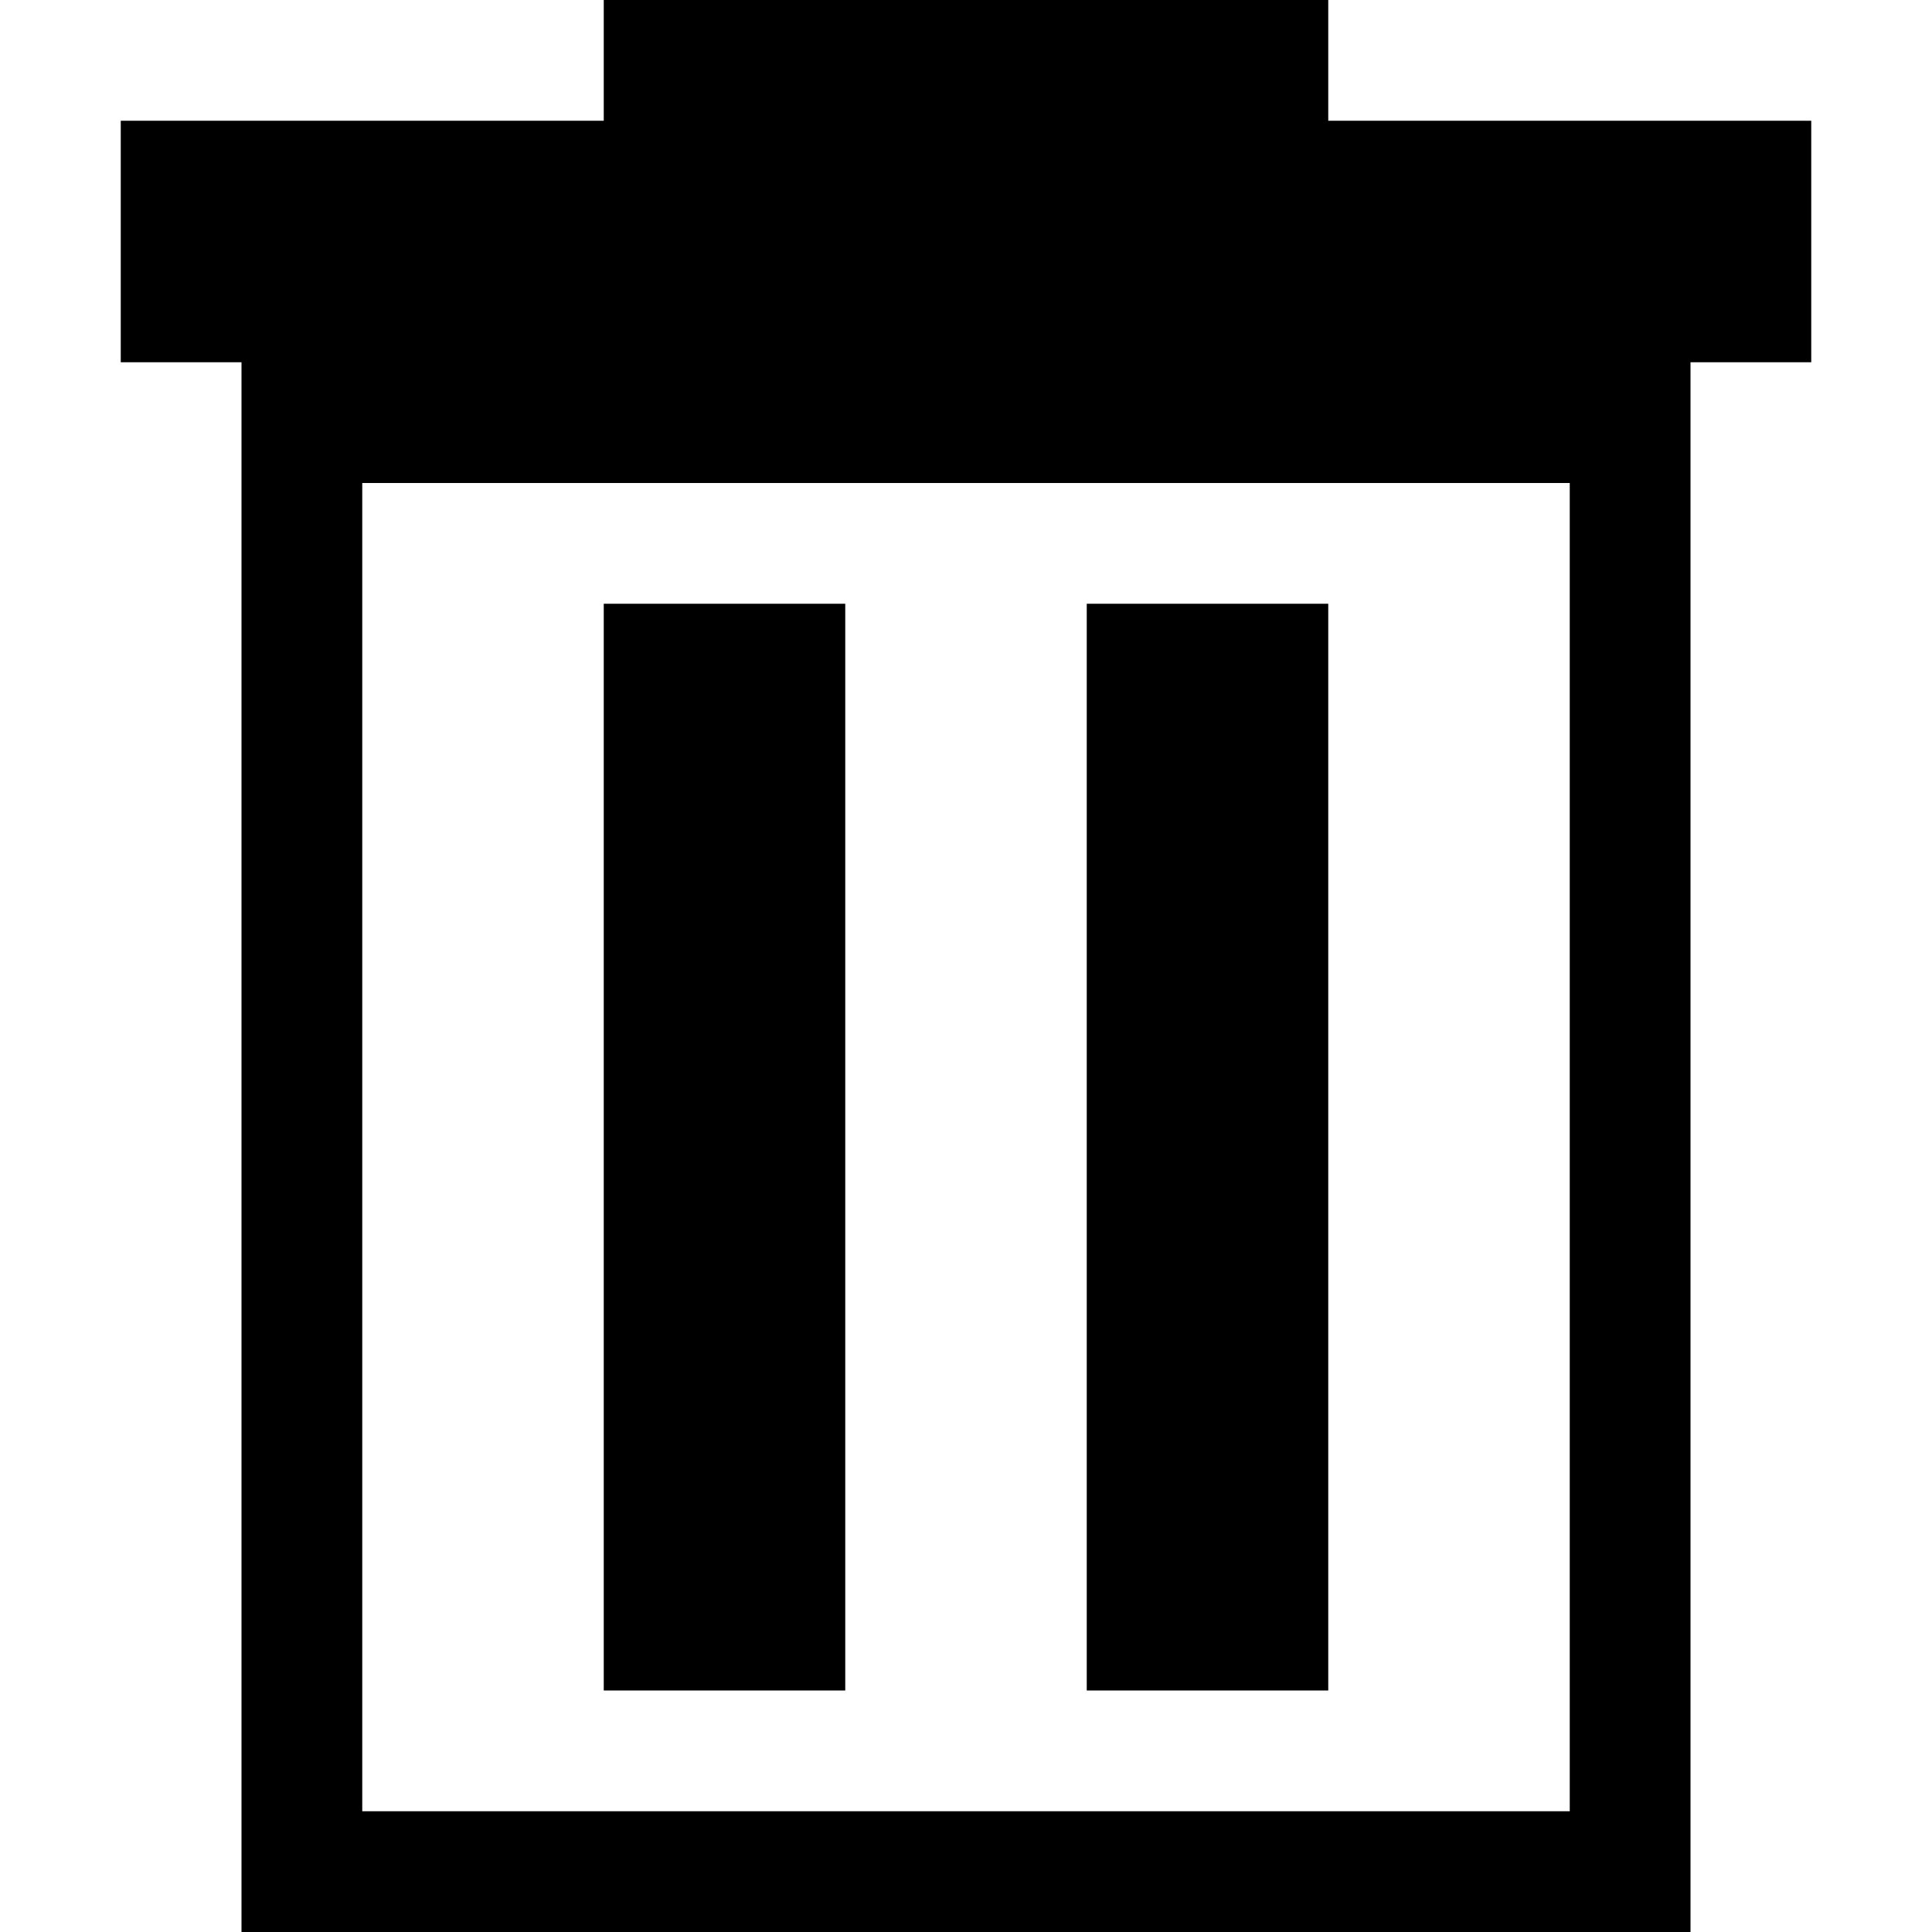
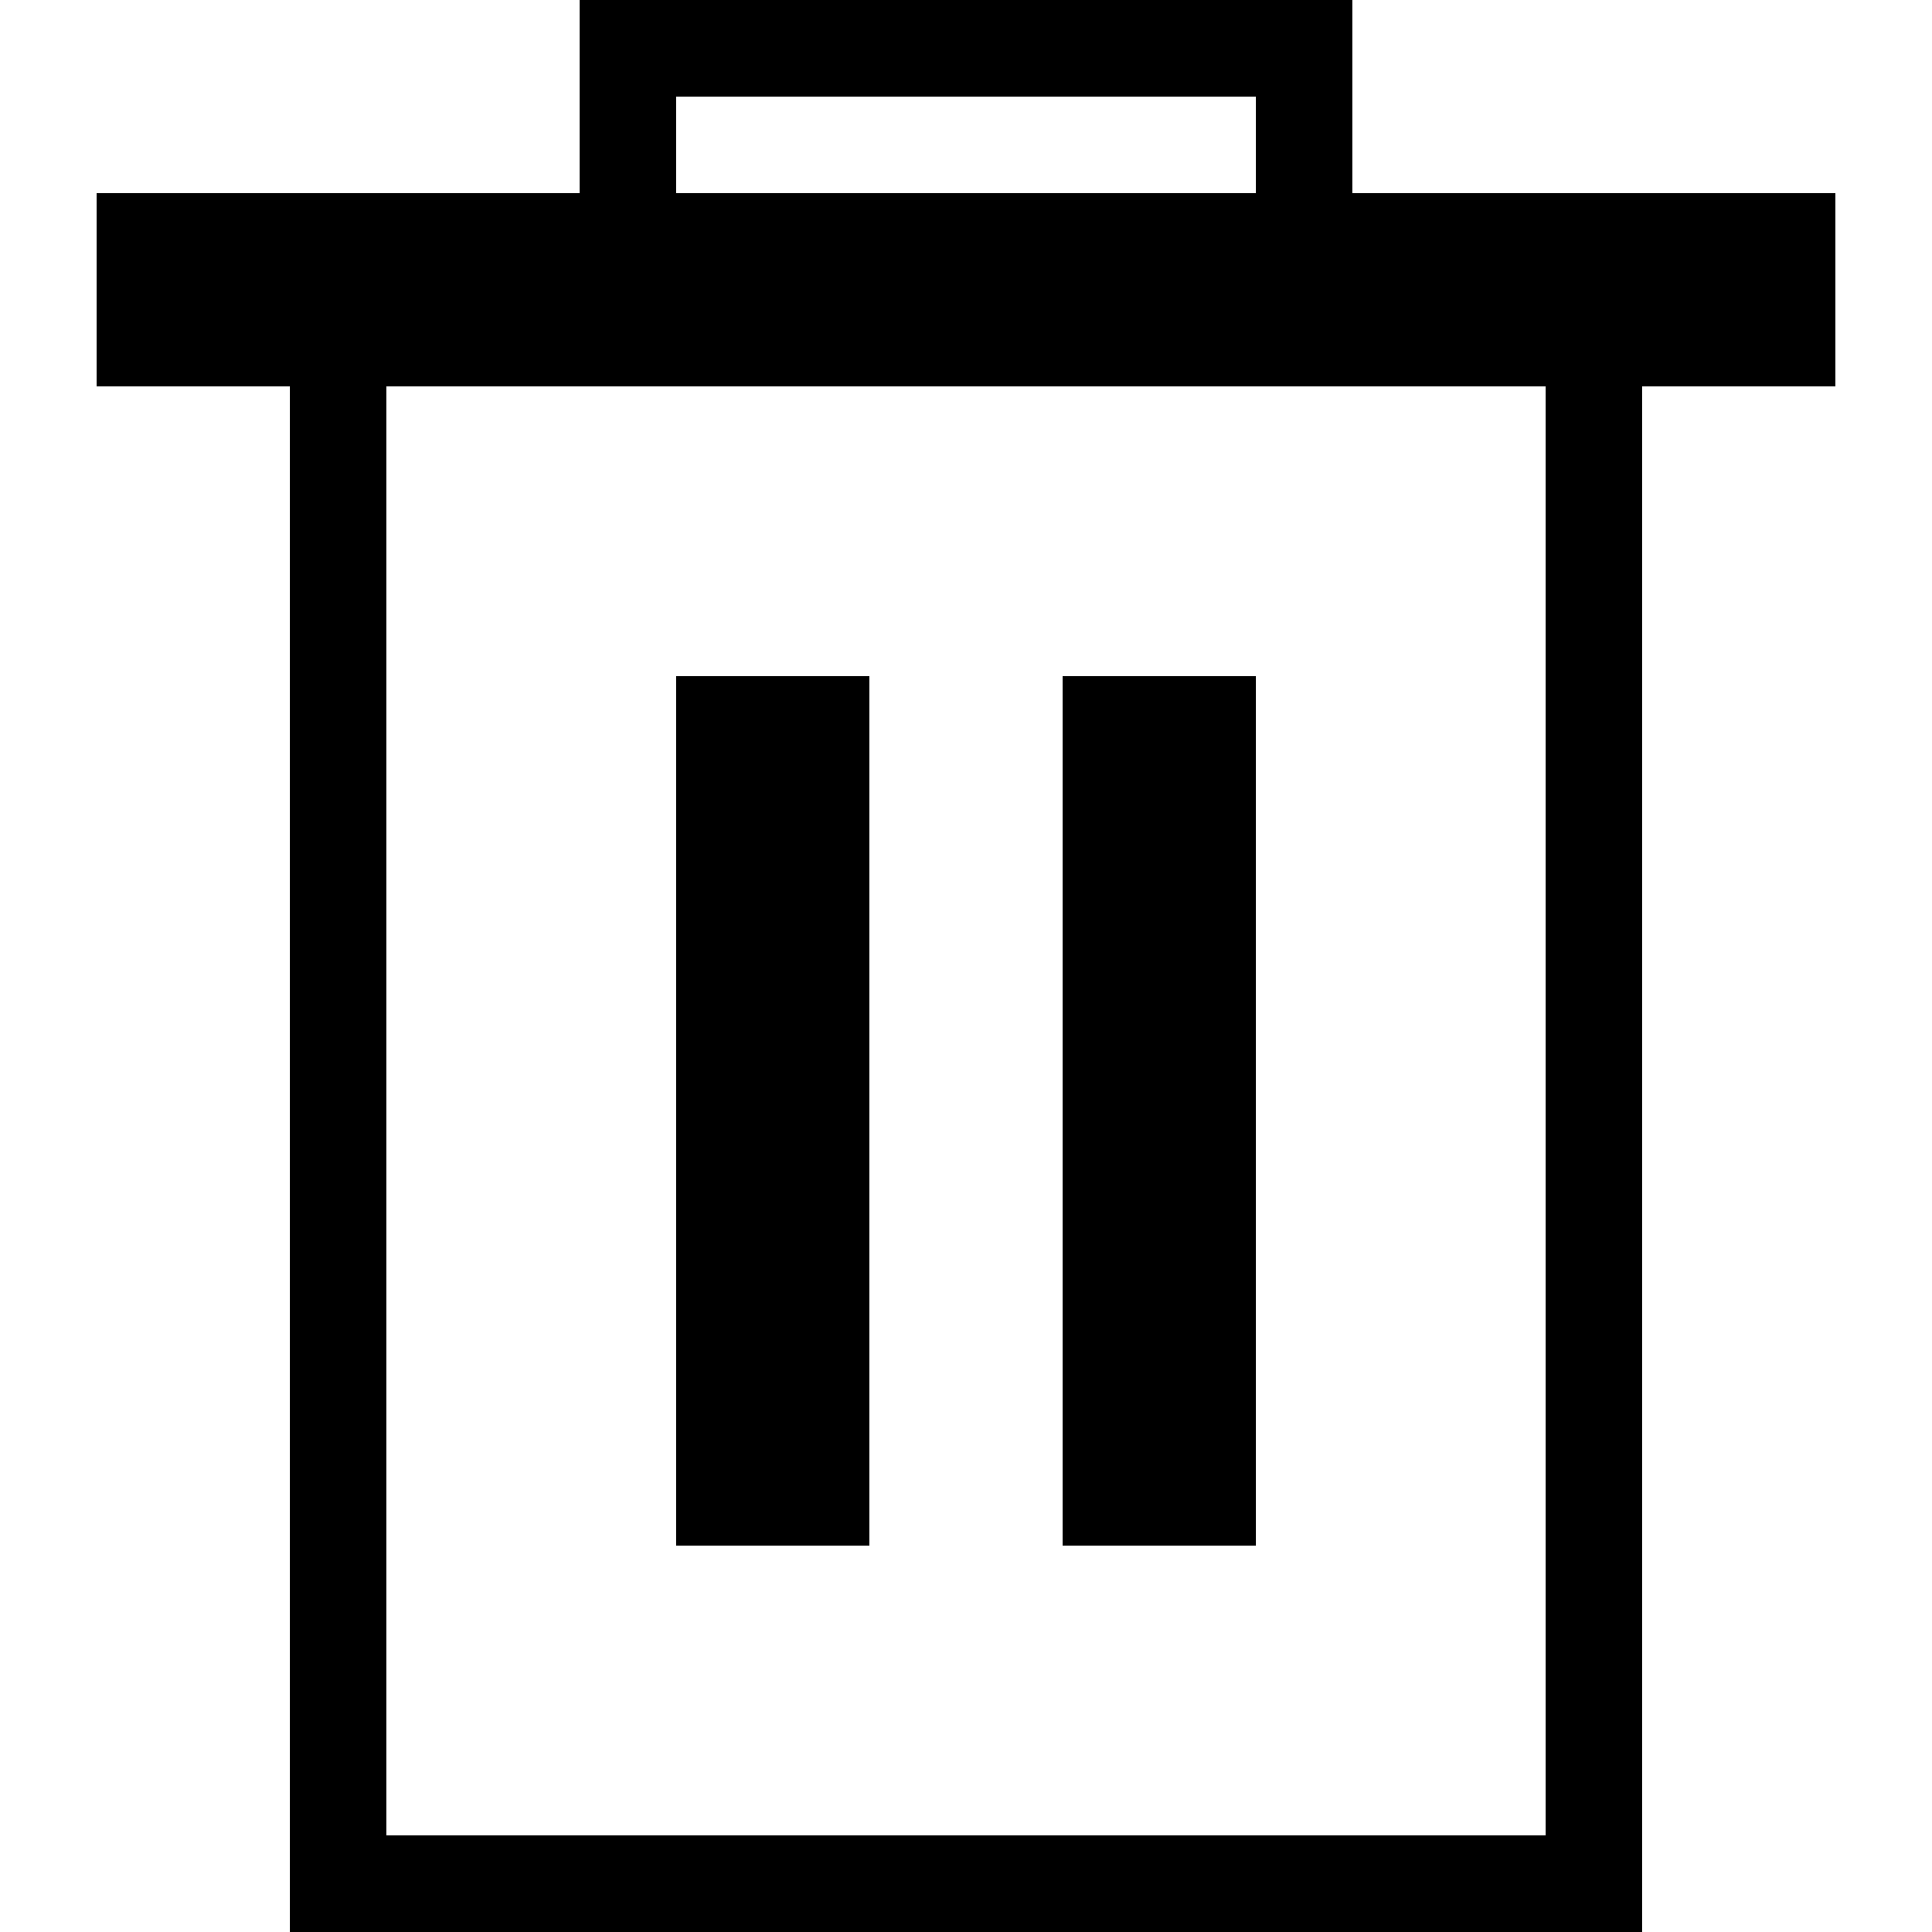
- <svg xmlns="http://www.w3.org/2000/svg" version="1.1" id="Layer_1" x="0px" y="0px" width="16px" height="16px" viewBox="0 0 16 16" style="enable-background:new 0 0 16 16;" xml:space="preserve">
-   <g>
-     <path d="M11,1V0H5v1H1v2h1v13h12V3h1V1H11z M13,15H3V4h10V15z" />
-   </g>
-   <rect x="5" y="5" width="2" height="9" />
-   <rect x="9" y="5" width="2" height="9" />
+ <svg xmlns="http://www.w3.org/2000/svg" version="1.1" id="Layer_1" x="0px" y="0px" width="20px" height="20px" viewBox="0 0 20 20" style="enable-background:new 0 0 20 20;" xml:space="preserve">
+   <rect x="7" y="7" width="2" height="9" />
+   <rect x="11" y="7" width="2" height="9" />
+   <path d="M14,2V0H6v2H1v2h2v16h14V4h2V2H14z M7,1h6v1H7V1z M16,19H4V4h12V19z" />
</svg>
